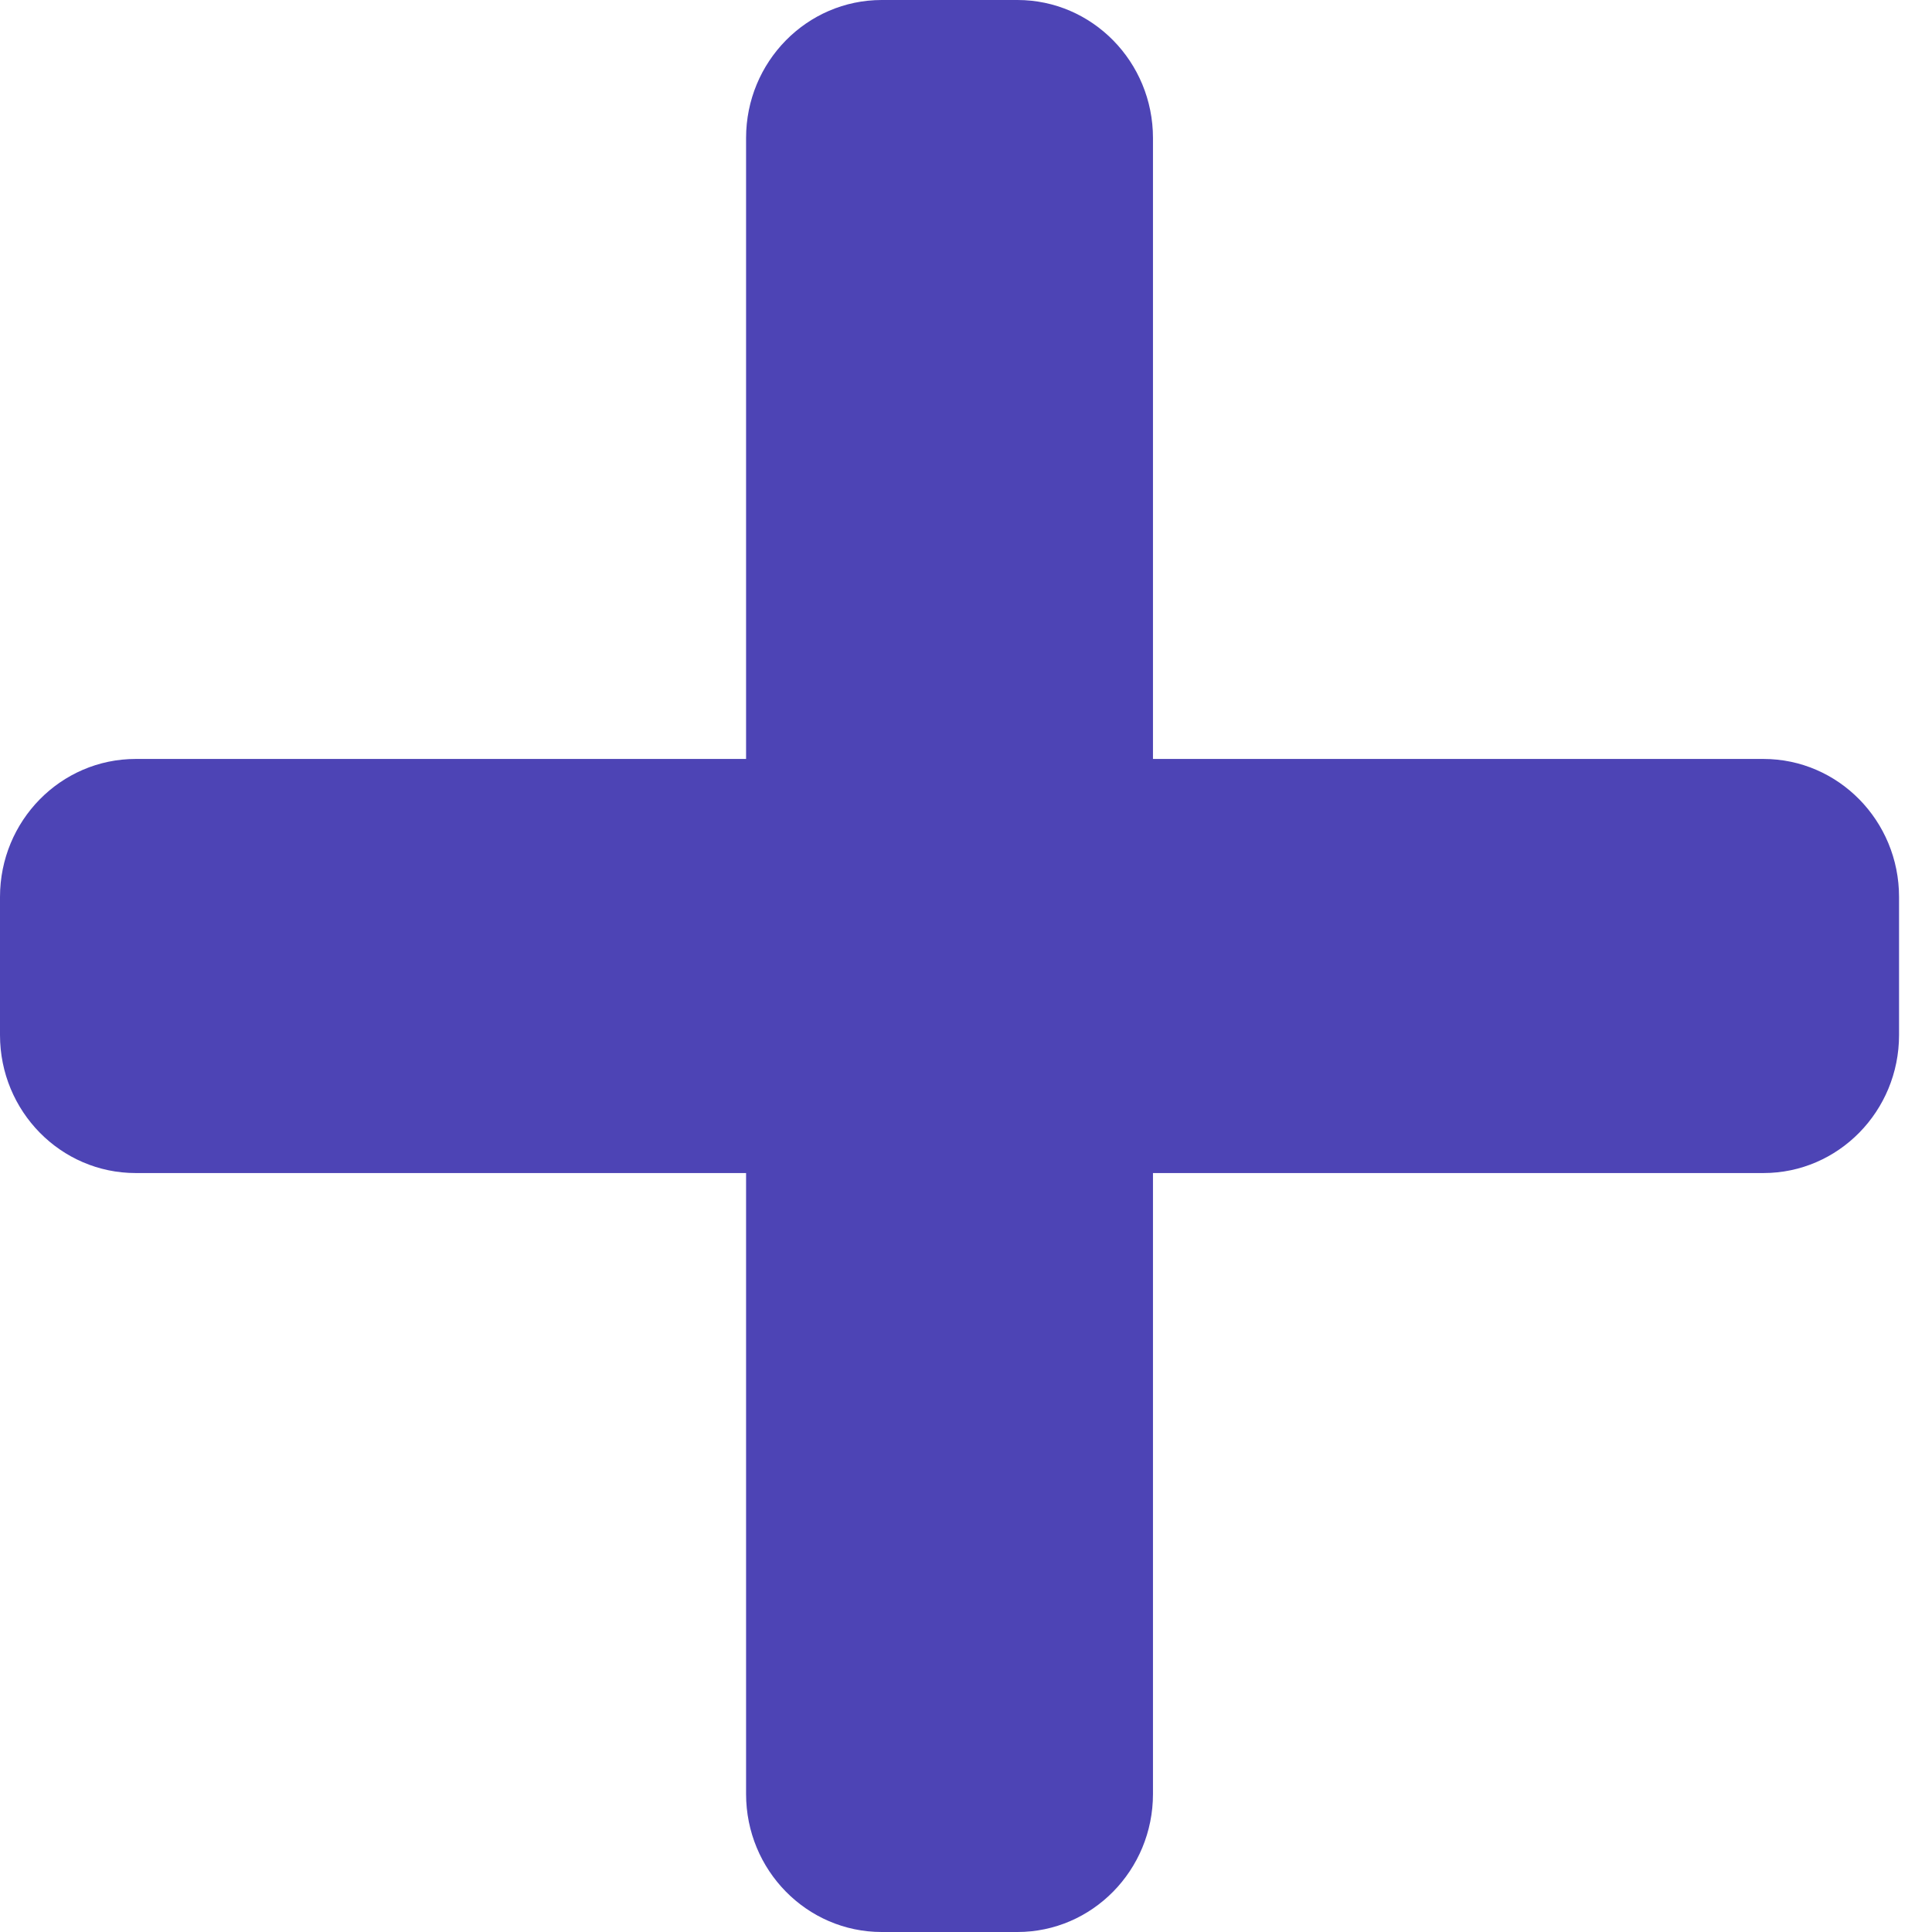
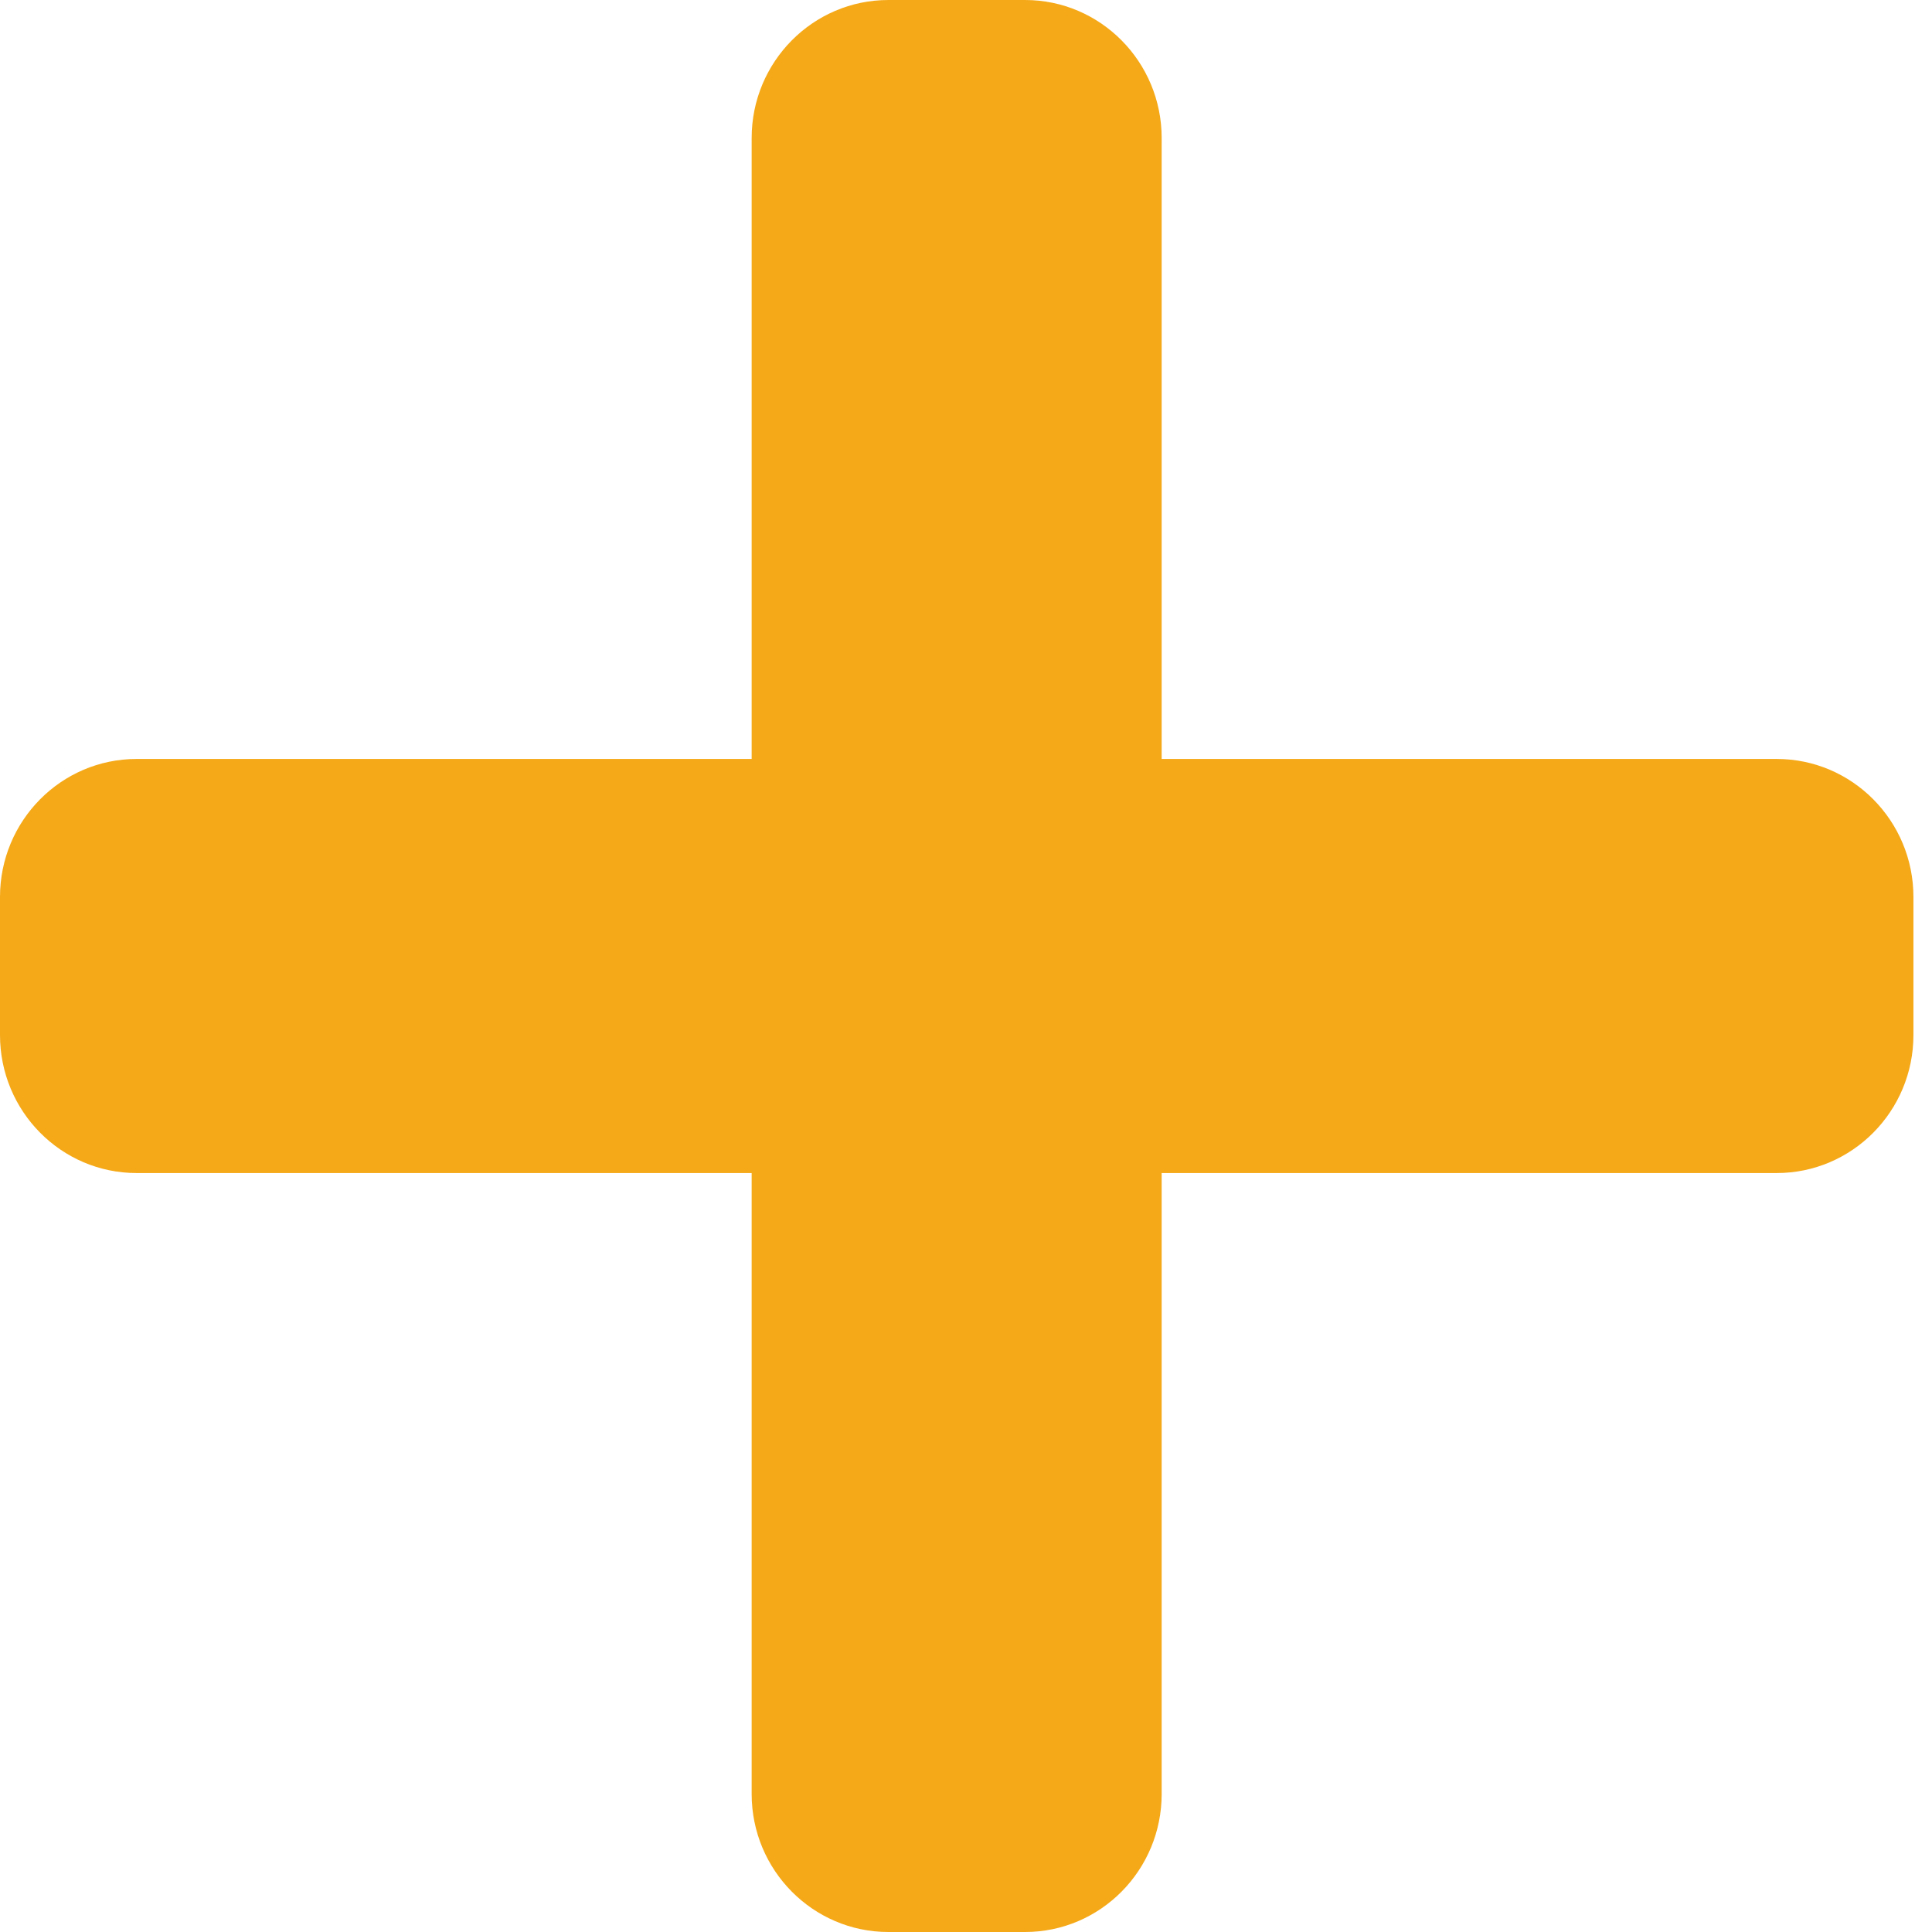
<svg xmlns="http://www.w3.org/2000/svg" width="18" height="18" viewBox="0 0 18 18" fill="none">
-   <path d="M16.43 7.071H10.742V1.286C10.742 0.576 10.176 0 9.479 0H8.215C7.517 0 6.951 0.576 6.951 1.286V7.071H1.264C0.566 7.071 0 7.647 0 8.357V9.643C0 10.353 0.566 10.929 1.264 10.929H6.951V16.714C6.951 17.424 7.517 18 8.215 18H9.479C10.176 18 10.742 17.424 10.742 16.714V10.929H16.43C17.127 10.929 17.693 10.353 17.693 9.643V8.357C17.693 7.647 17.127 7.071 16.43 7.071Z" fill="#4D44B5" />
+   <path d="M16.553 7.071H10.823V1.286C10.823 0.576 10.253 0 9.55 0H8.277C7.574 0 7.003 0.576 7.003 1.286V7.071H1.273C0.57 7.071 0 7.647 0 8.357V9.643C0 10.353 0.57 10.929 1.273 10.929H7.003V16.714C7.003 17.424 7.574 18 8.277 18H9.55C10.253 18 10.823 17.424 10.823 16.714V10.929H16.553C17.256 10.929 17.827 10.353 17.827 9.643V8.357C17.827 7.647 17.256 7.071 16.553 7.071Z" fill="#F5A918" />
</svg>
